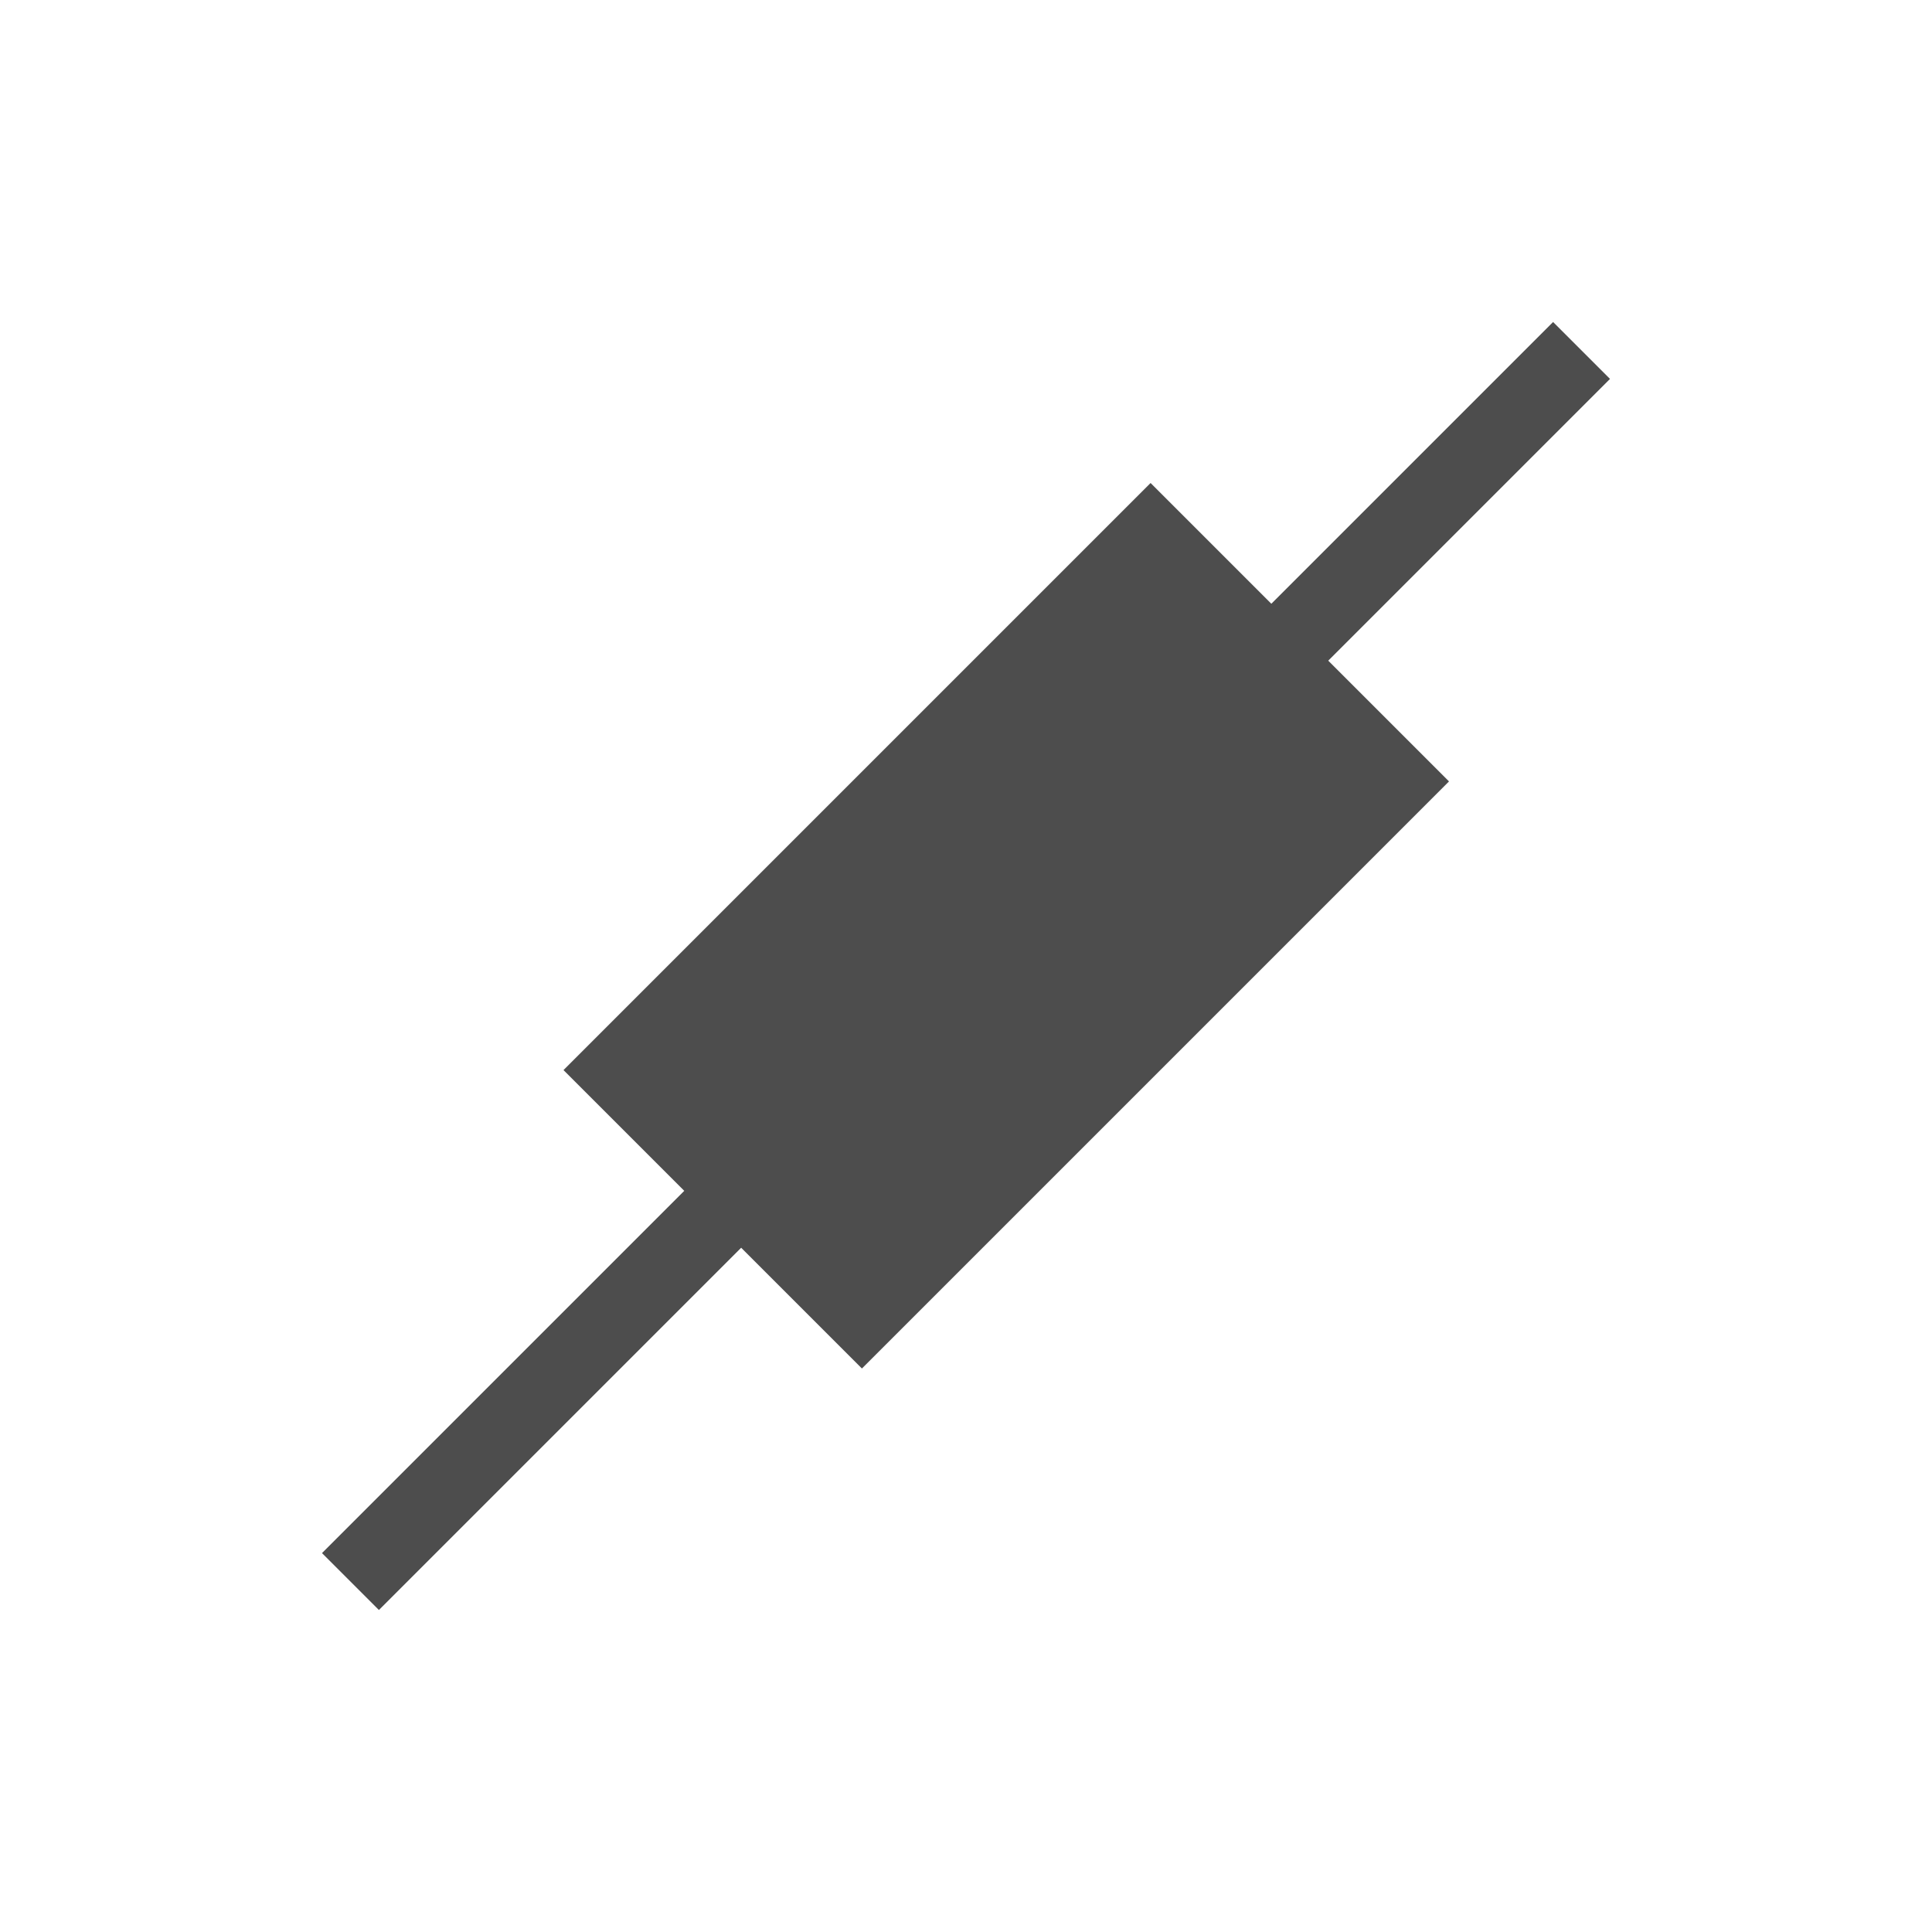
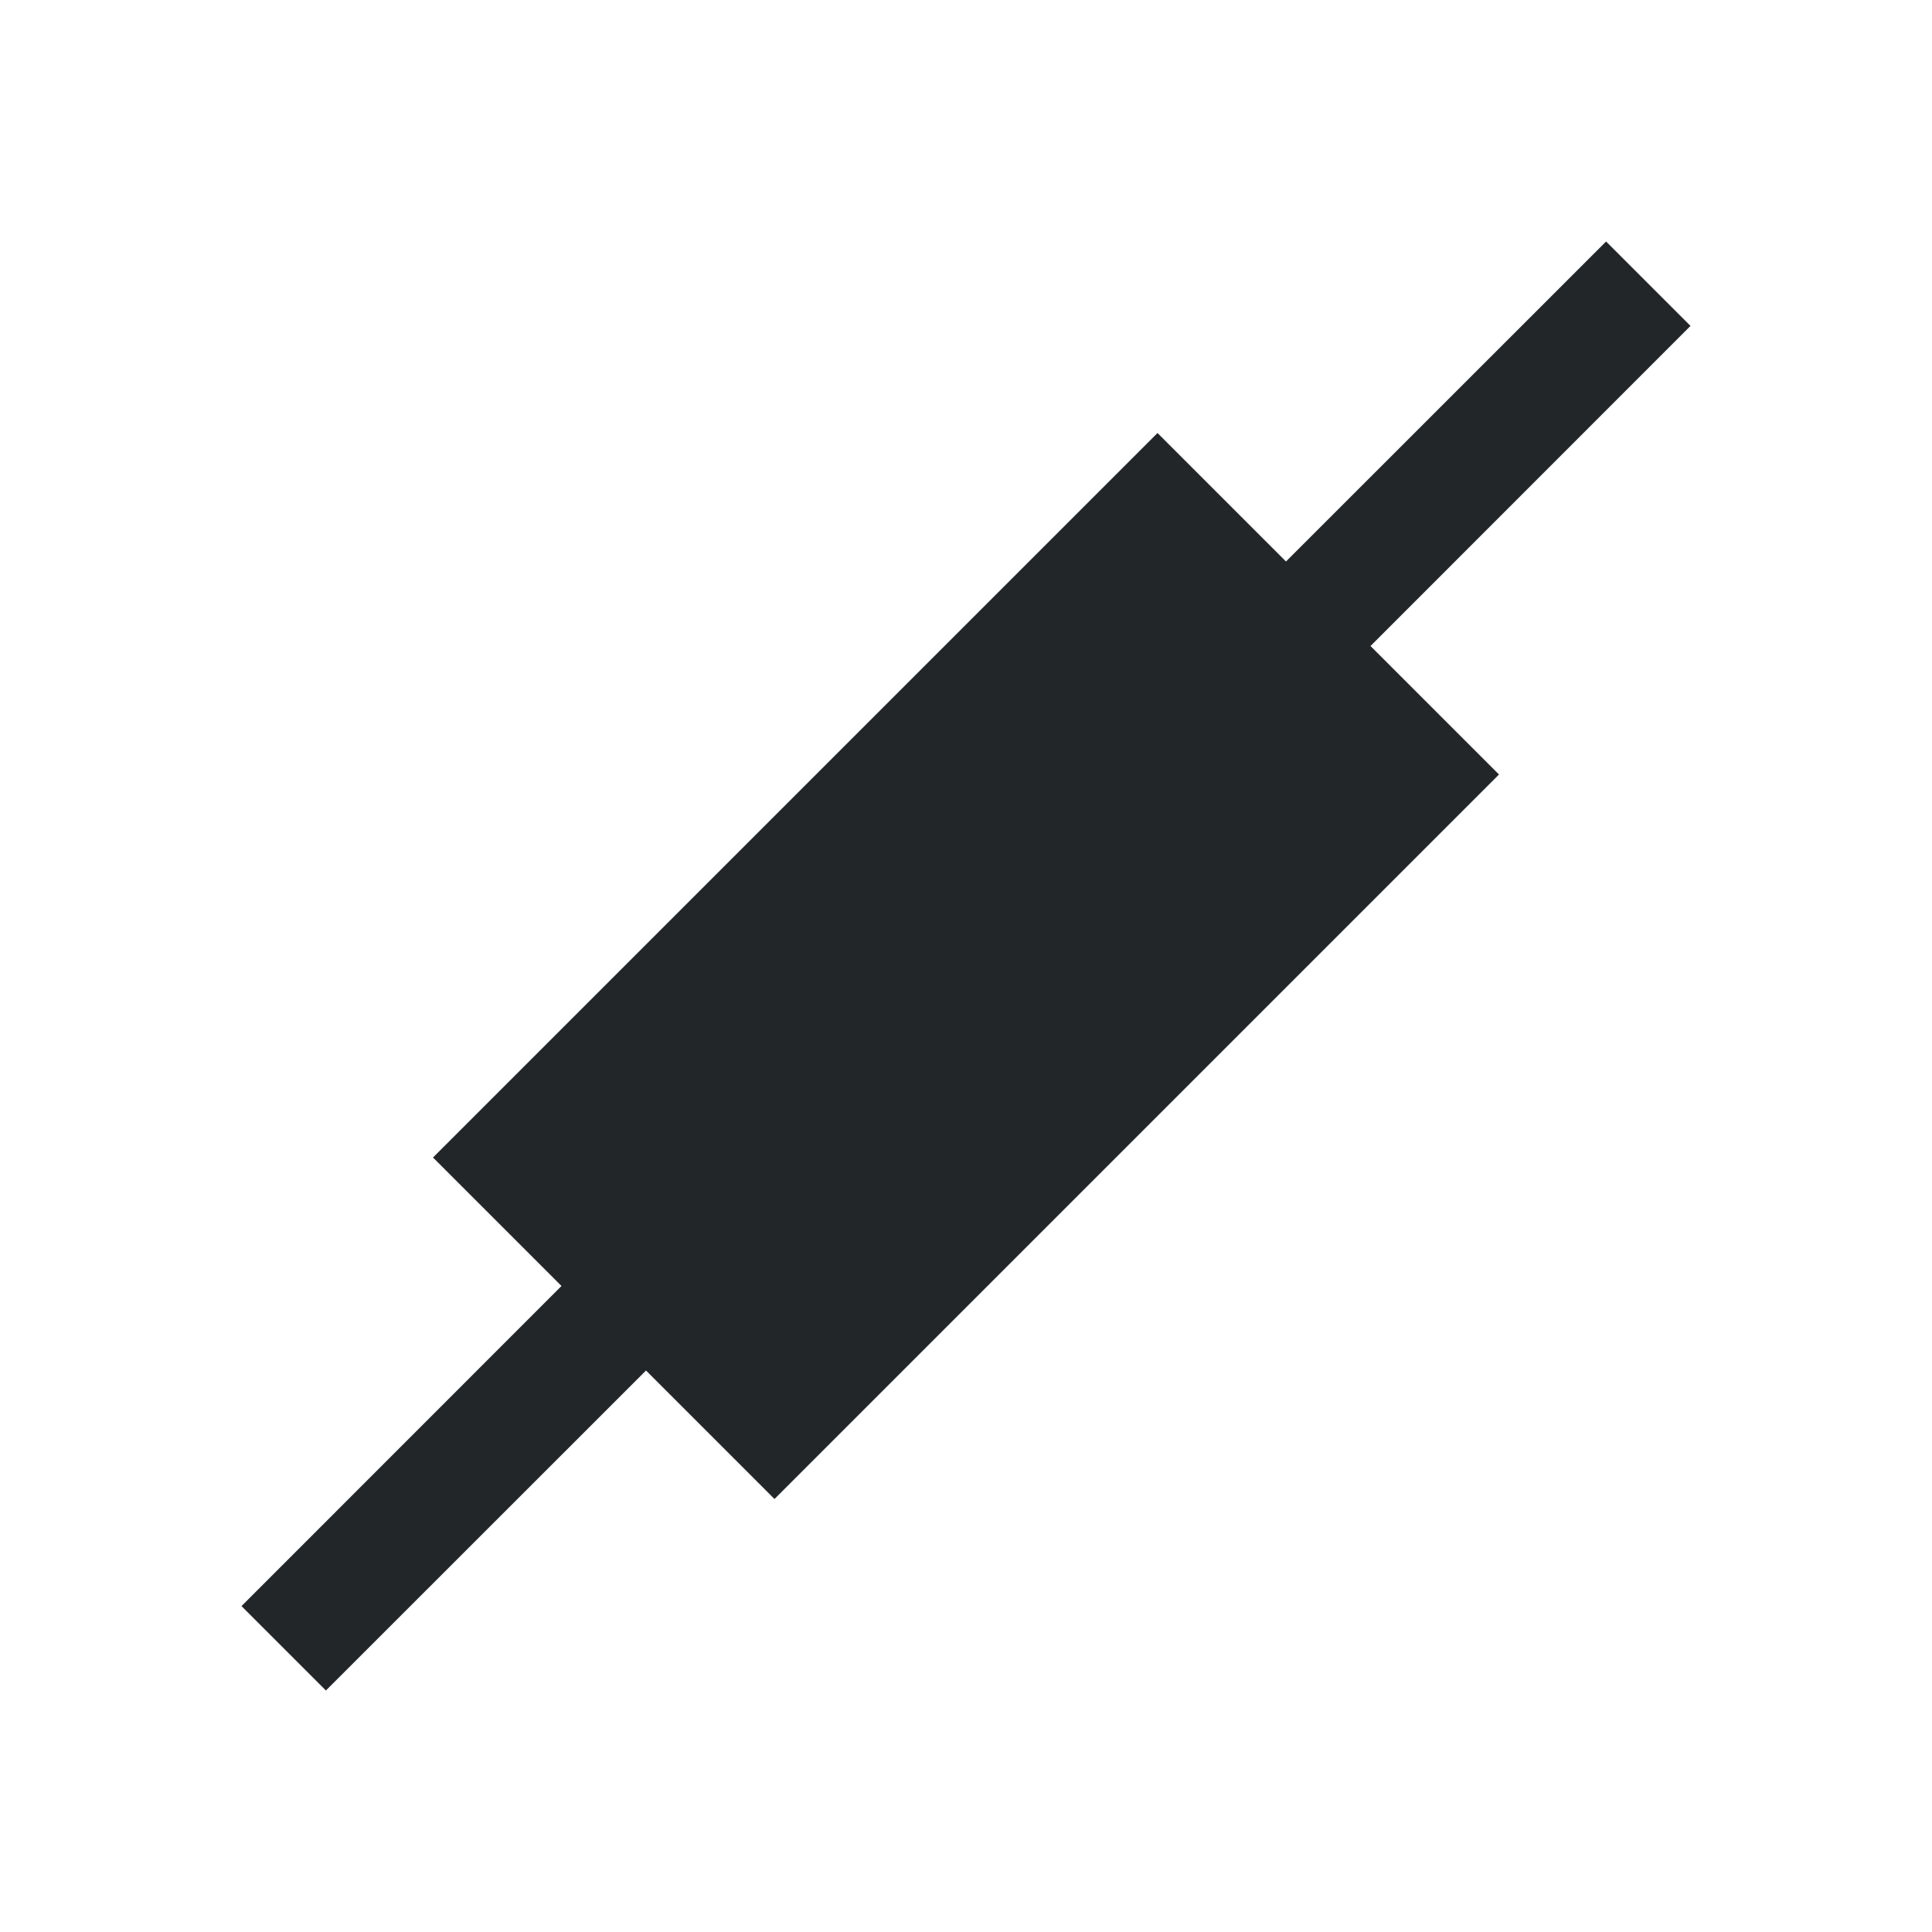
- <svg xmlns="http://www.w3.org/2000/svg" viewBox="0 0 24 24">
+ <svg xmlns="http://www.w3.org/2000/svg" viewBox="0 0 16 16">
  <defs id="defs3051">
    <style type="text/css" id="current-color-scheme">
      .ColorScheme-Text {
-         color:#4d4d4d;
+         color:#232629;
      }
      </style>
  </defs>
-   <path style="fill:currentColor;fill-opacity:1;stroke:none" d="M 19.293 4 L 15.793 7.5 L 14.293 6 L 12.293 8 L 9 11.293 L 7 13.293 L 8.5 14.793 L 4 19.293 L 4.707 20 L 9.207 15.5 L 10.707 17 L 12.707 15 L 16 11.707 L 18 9.707 L 16.5 8.207 L 20 4.707 L 19.293 4 z " class="ColorScheme-Text" />
+   <path style="fill:currentColor;fill-opacity:1;stroke:none" d="M 13.301 2 L 10.65 4.65 L 9.586 3.586 L 3.586 9.586 L 4.65 10.65 L 2 13.301 L 2.699 14 L 5.35 11.35 L 6.414 12.414 L 12.414 6.414 L 11.35 5.35 L 14 2.699 L 13.301 2 z " class="ColorScheme-Text" />
</svg>
